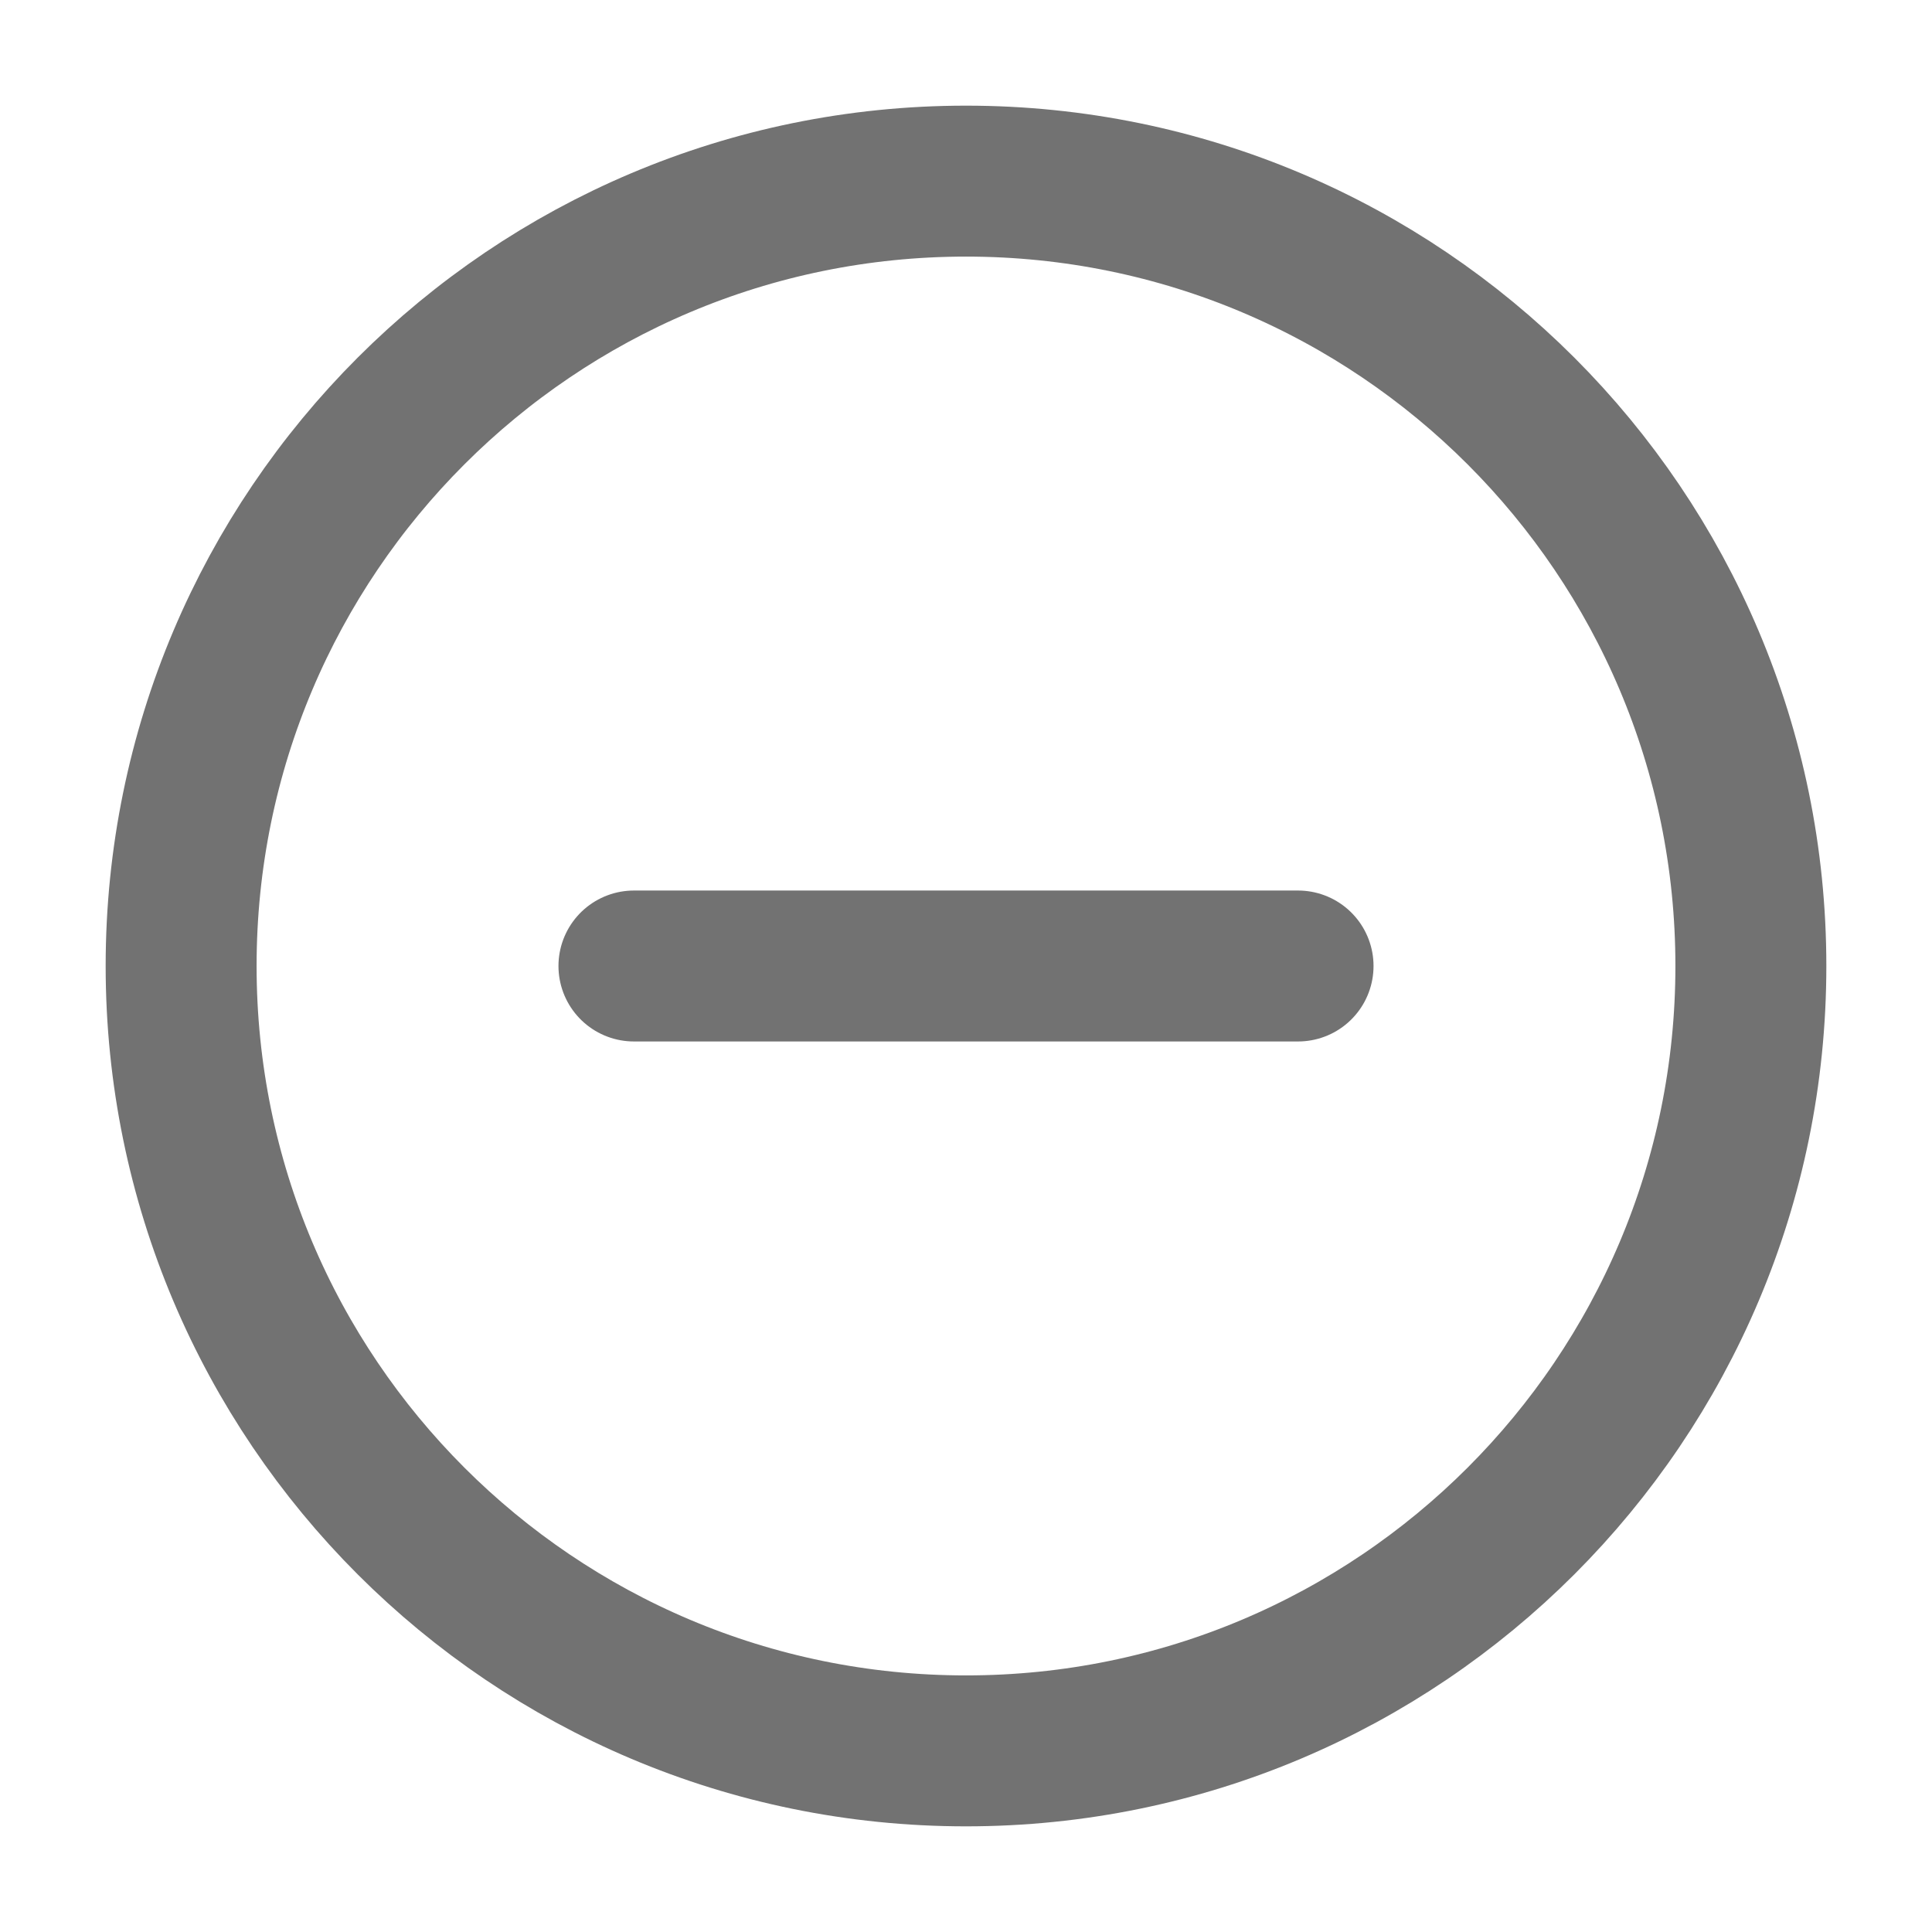
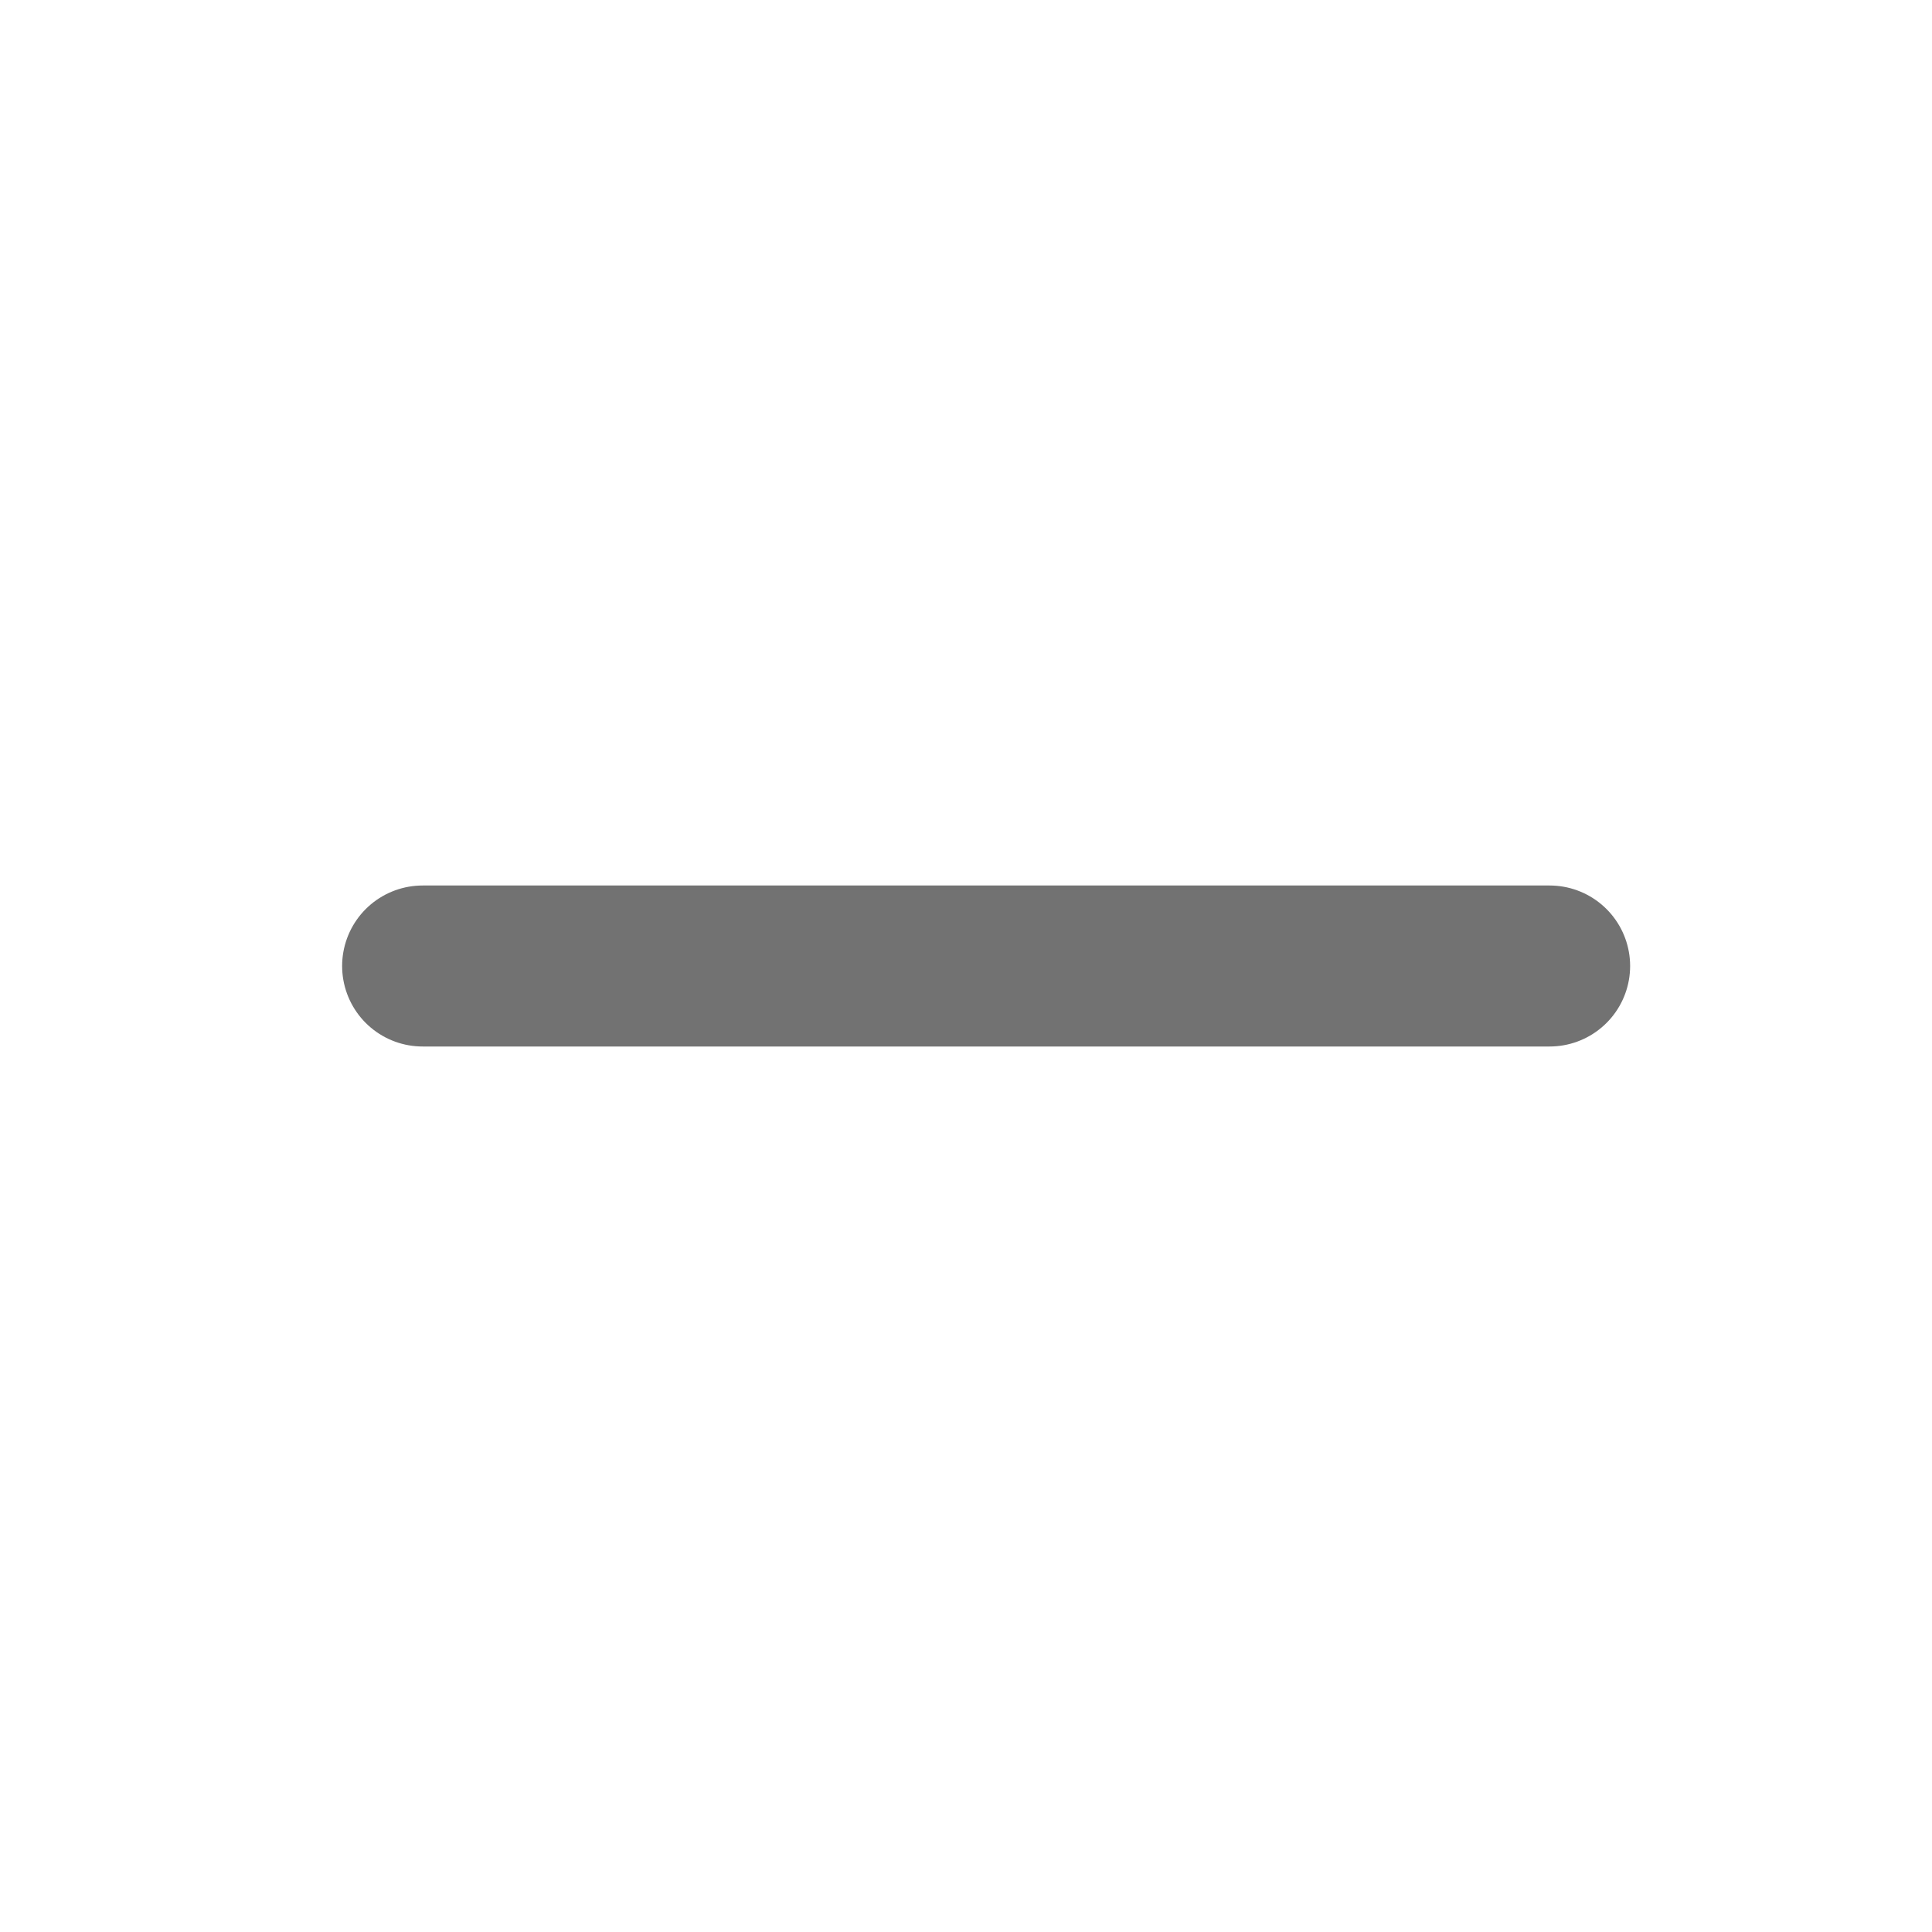
- <svg xmlns="http://www.w3.org/2000/svg" width="32" height="32" viewBox="0 0 32 32" fill="none">
-   <circle cx="16" cy="16" r="13" stroke="#727272" stroke-width="2.5" />
-   <path d="M10.5 16h11" stroke="#727272" stroke-width="2.5" stroke-linecap="round" />
+ <svg xmlns="http://www.w3.org/2000/svg" width="32" height="32" viewBox="0 0 48 48" fill="none">
+   <path d="M10.5 24L38.5 24" stroke="#727272" stroke-width="4" stroke-linecap="round" stroke-linejoin="round" />
</svg>
